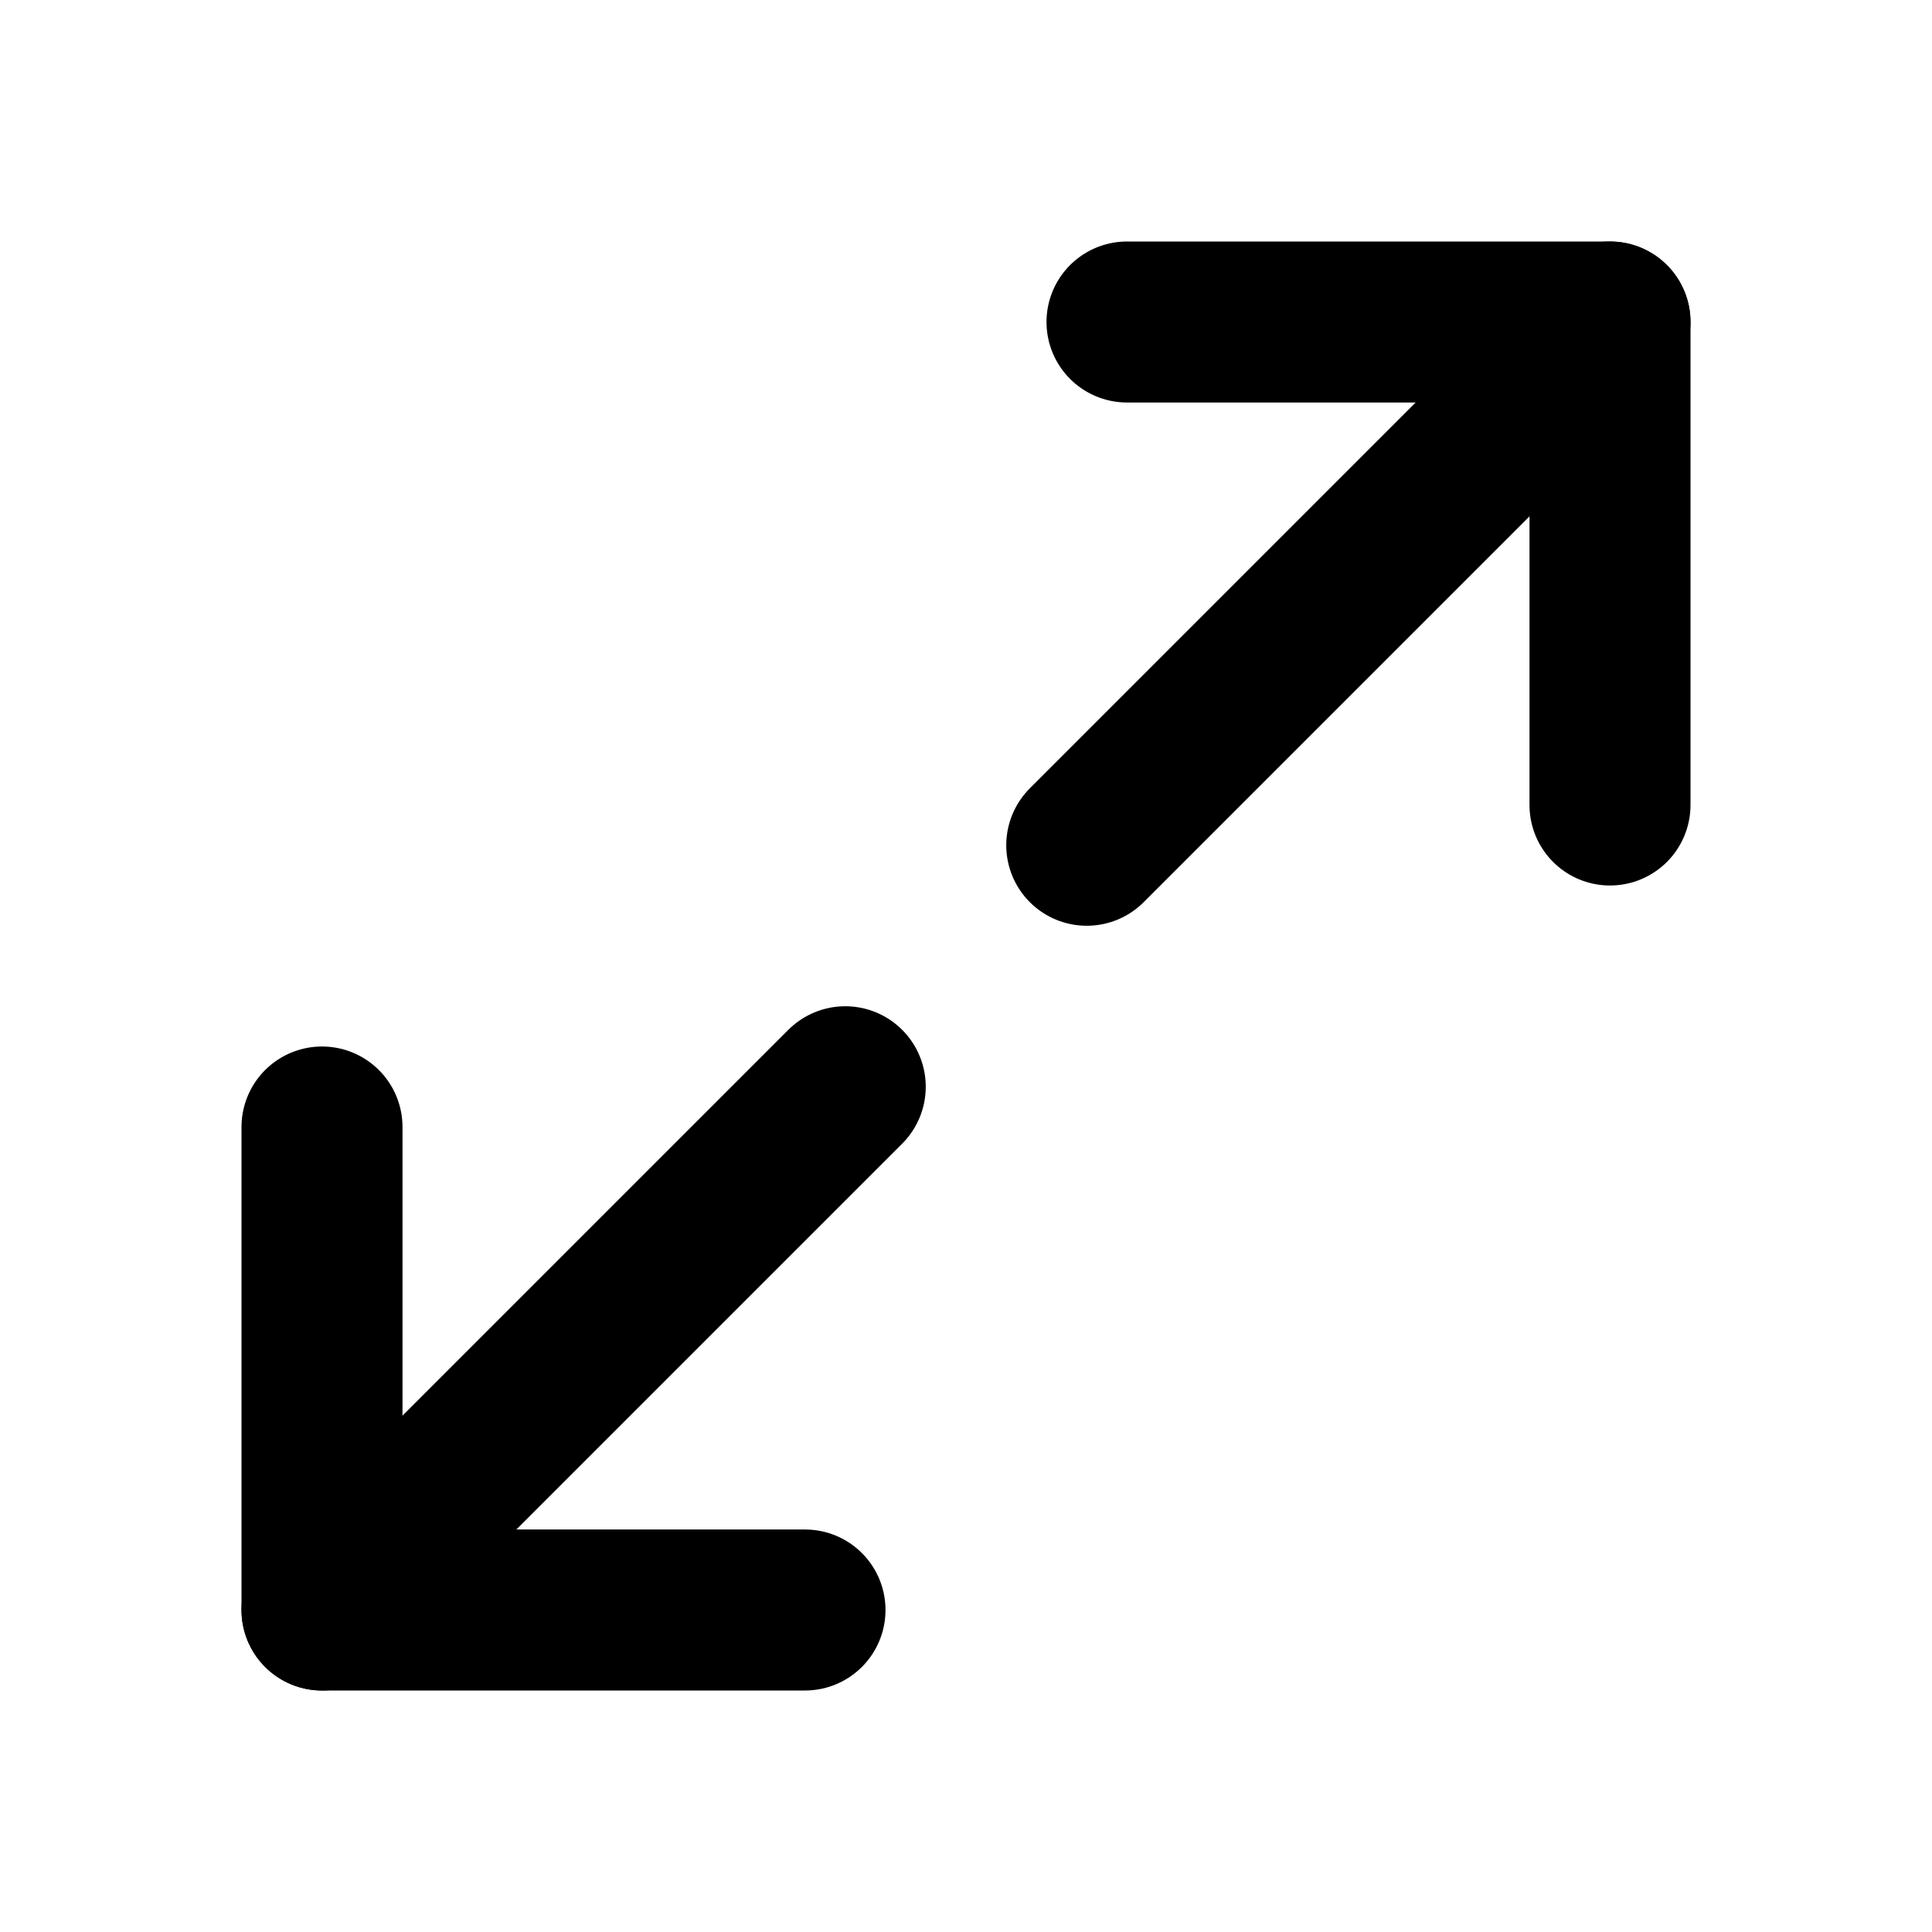
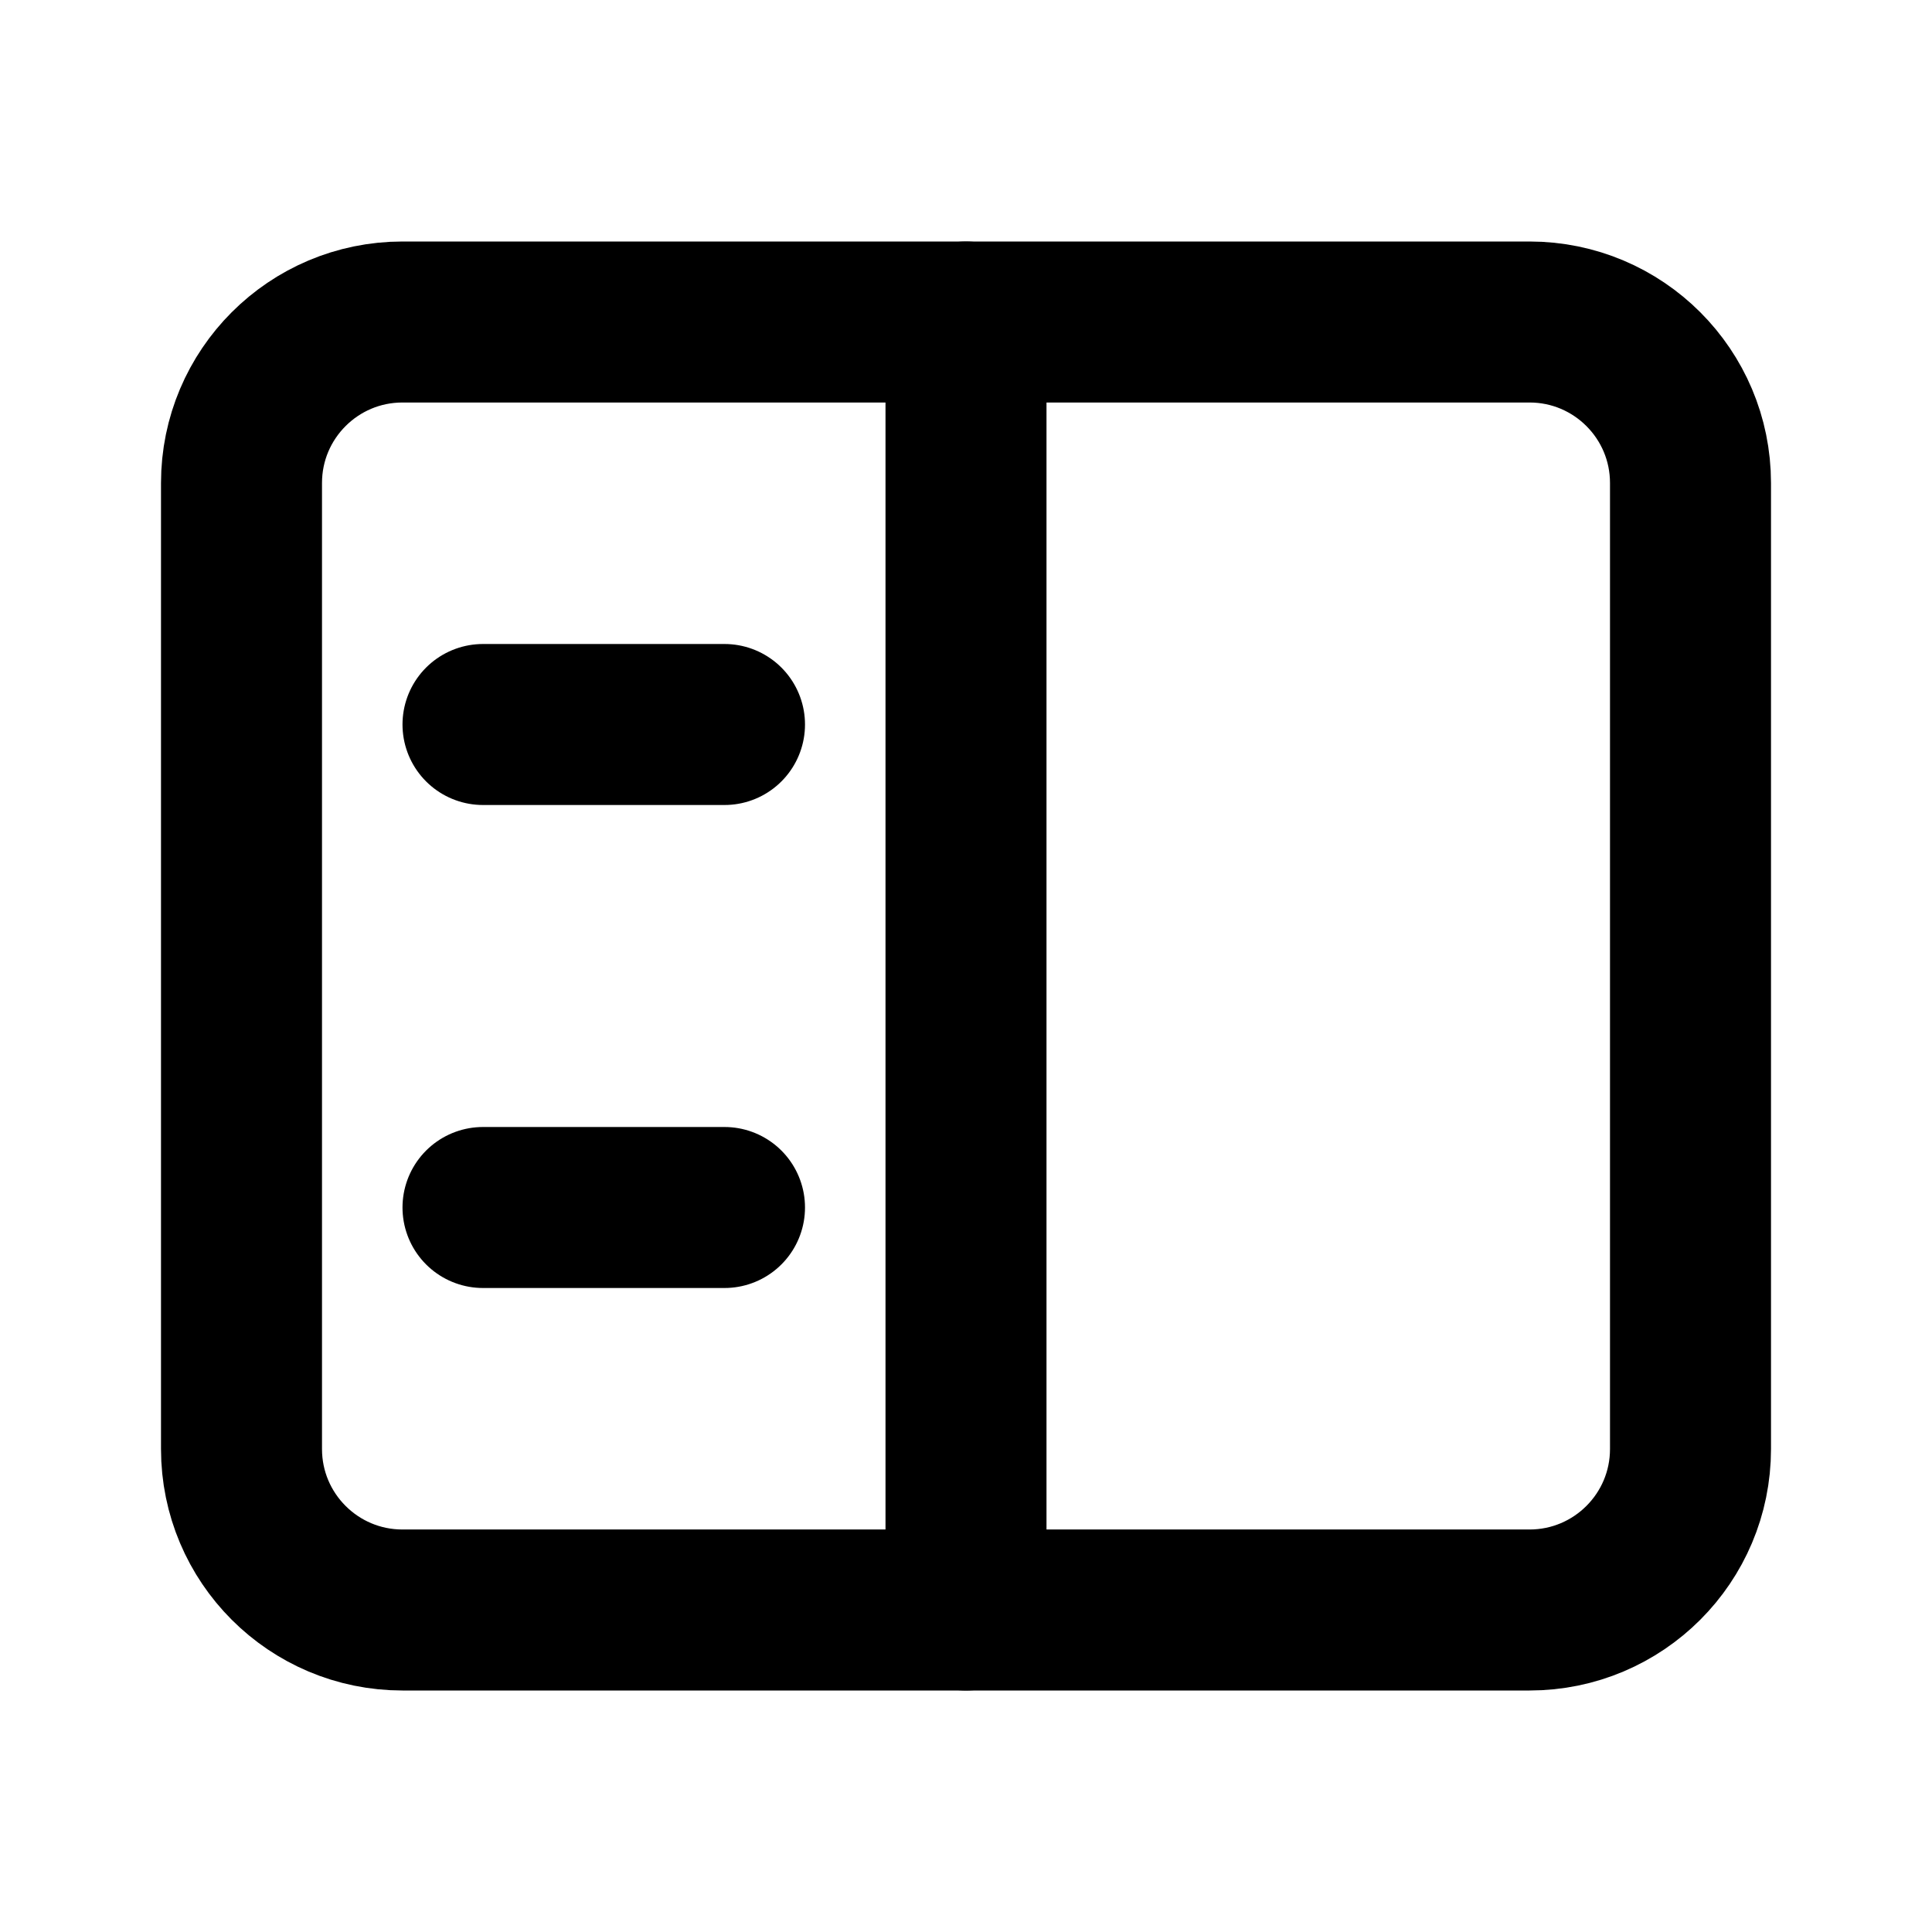
<svg xmlns="http://www.w3.org/2000/svg" viewBox="0 0 24 24" fill="none" stroke="black" stroke-width="2" stroke-linecap="round" stroke-linejoin="round">
-   <path d="M14 4h6v6" />
-   <path d="M20 4l-6.5 6.5" />
-   <path d="M10 20H4v-6" />
-   <path d="M4 20l6.5-6.5" />
+   <rect x="3" y="4" width="18" height="16" rx="2" />
+   <path d="M12 4v16" />
+   <path d="M6 9h3M6 15h3" />
</svg>
